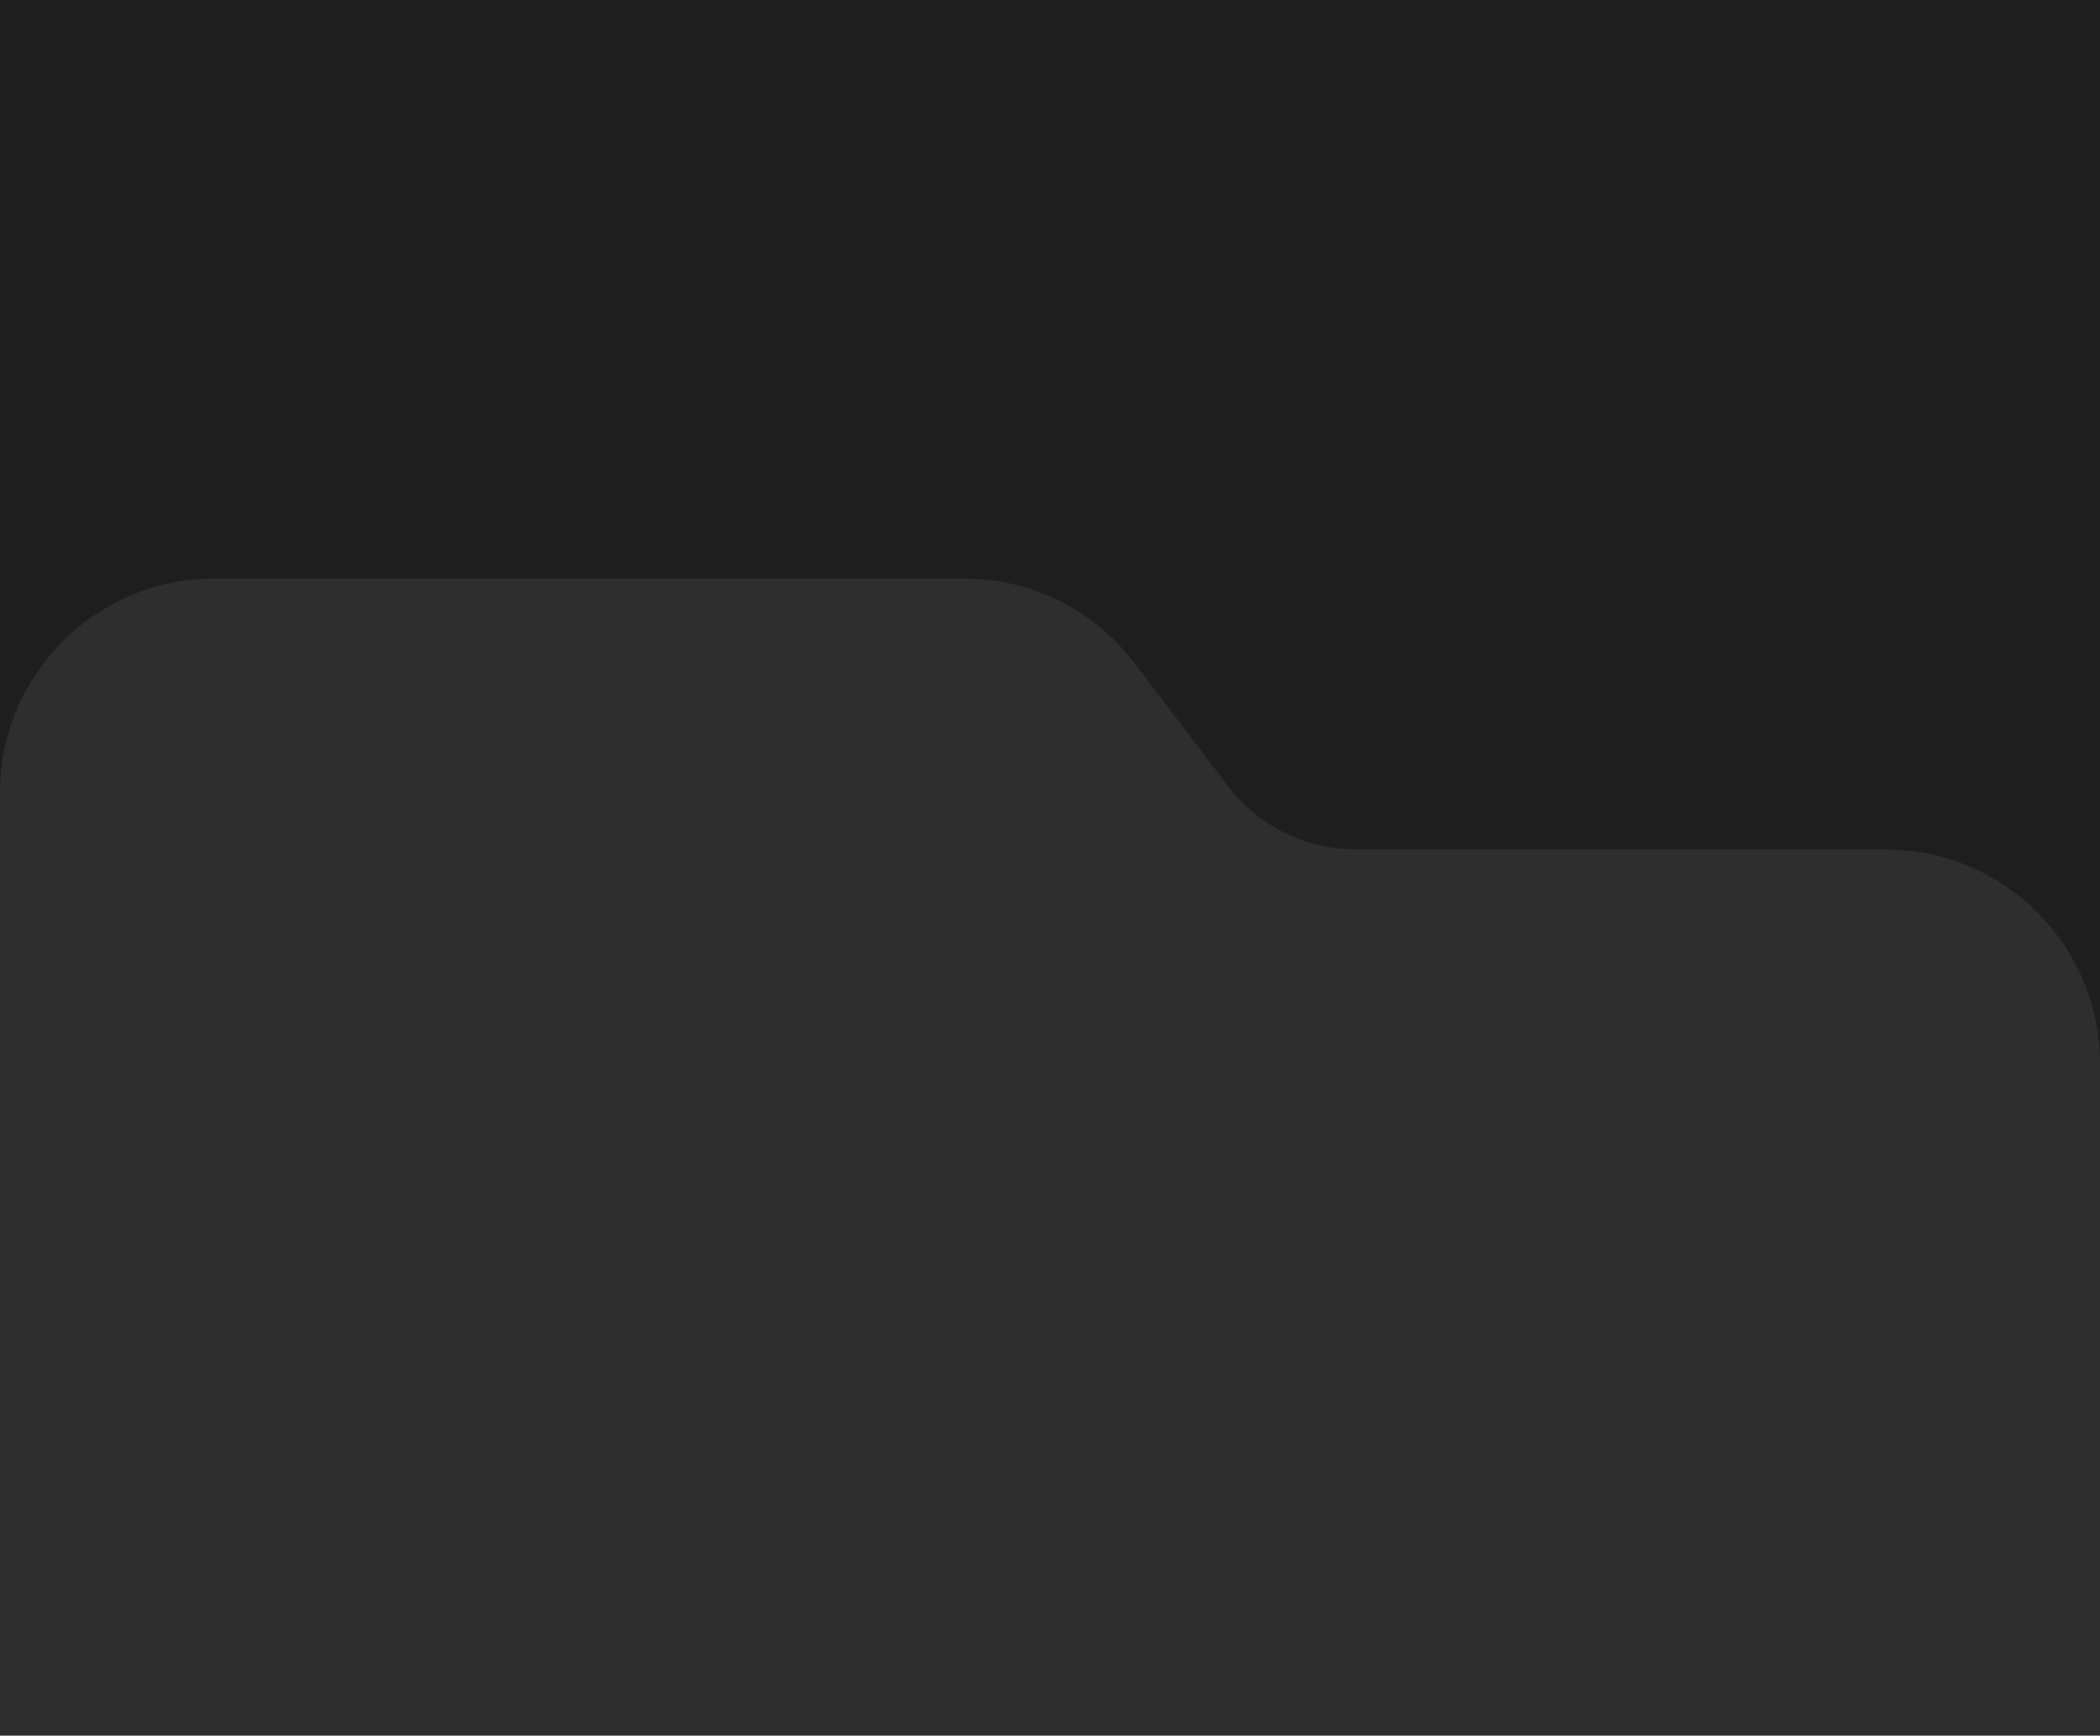
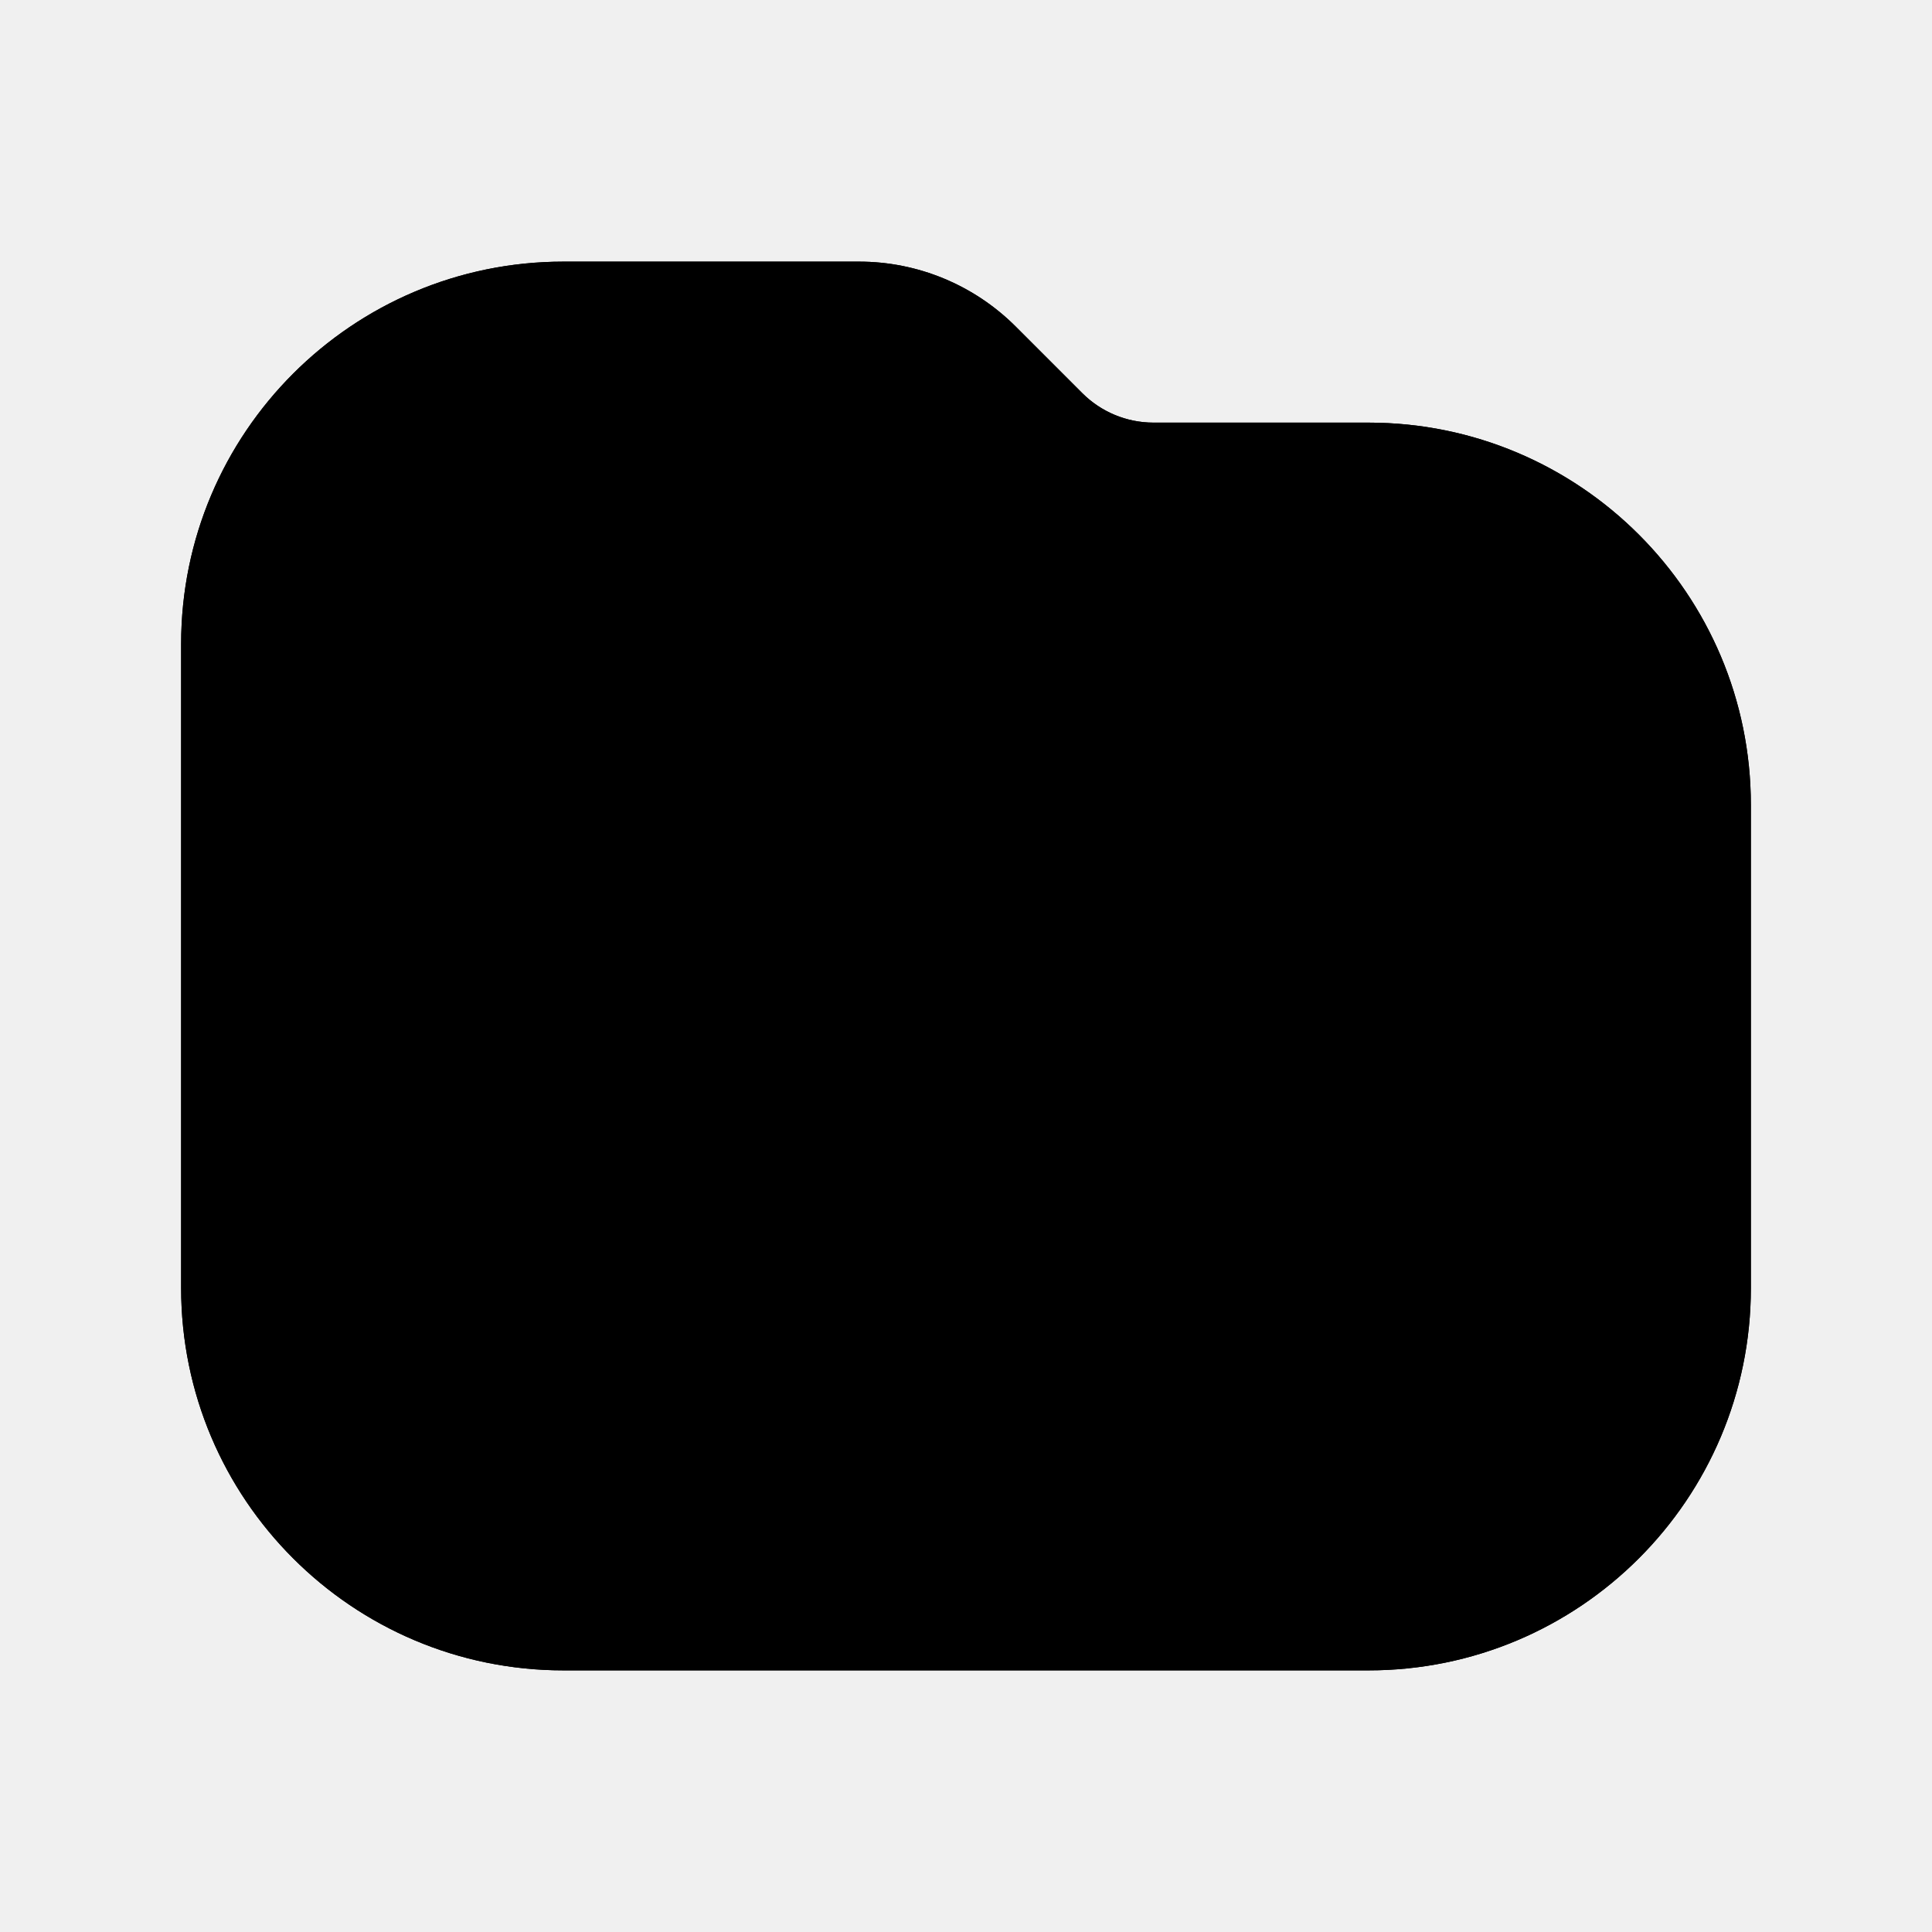
- <svg xmlns="http://www.w3.org/2000/svg" width="196" height="162" viewBox="0 0 196 162" fill="none">
-   <rect width="196" height="162" fill="#1E1E1E" />
-   <g clip-path="url(#clip0_346_229)">
-     <path d="M89.964 54C96.216 54 102.107 56.923 105.889 61.9L114.605 73.372C117.442 77.105 121.861 79.297 126.549 79.297H176C187.046 79.297 196 88.252 196 99.297V162H0L0 74C0.001 62.954 8.955 54 20 54H89.964Z" fill="#2E2E2E" />
-   </g>
-   <defs>
-     <clipPath id="clip0_346_229">
-       <rect width="196" height="108" fill="white" transform="translate(0 54)" />
-     </clipPath>
-   </defs>
+ <svg xmlns="http://www.w3.org/2000/svg" width="48" height="48" viewBox="0 0 48 48" fill="none" fill-rule="evenodd">
+   <path d="M43.5 20a9.5 9.5 0 0 0-9.5-9.5h-5.344a2.5 2.5 0 0 1-1.766-.732L25.232 8.11C24.2 7.08 22.802 6.5 21.344 6.5H14c-5.246 0-9.5 4.254-9.5 9.5v16c0 5.246 4.254 9.5 9.5 9.5h20c5.246 0 9.5-4.254 9.5-9.5V20z" fill="currentColor" />
+   <path d="M43.5 20a9.5 9.5 0 0 0-9.5-9.5h-5.344a2.5 2.5 0 0 1-1.766-.732L25.232 8.11C24.2 7.08 22.802 6.5 21.344 6.5H14c-5.246 0-9.5 4.254-9.5 9.5v16c0 5.246 4.254 9.5 9.5 9.5h20c5.246 0 9.5-4.254 9.5-9.5V20zm-3 0v12a6.5 6.5 0 0 1-6.5 6.5H14A6.5 6.5 0 0 1 7.5 32V16A6.5 6.5 0 0 1 14 9.5h7.344a2.5 2.5 0 0 1 1.766.732l1.658 1.658c1.032 1.03 2.43 1.61 3.888 1.61H34c1.724 0 3.378.684 4.596 1.904S40.5 18.276 40.5 20z" fill="currentColor" />
</svg>
